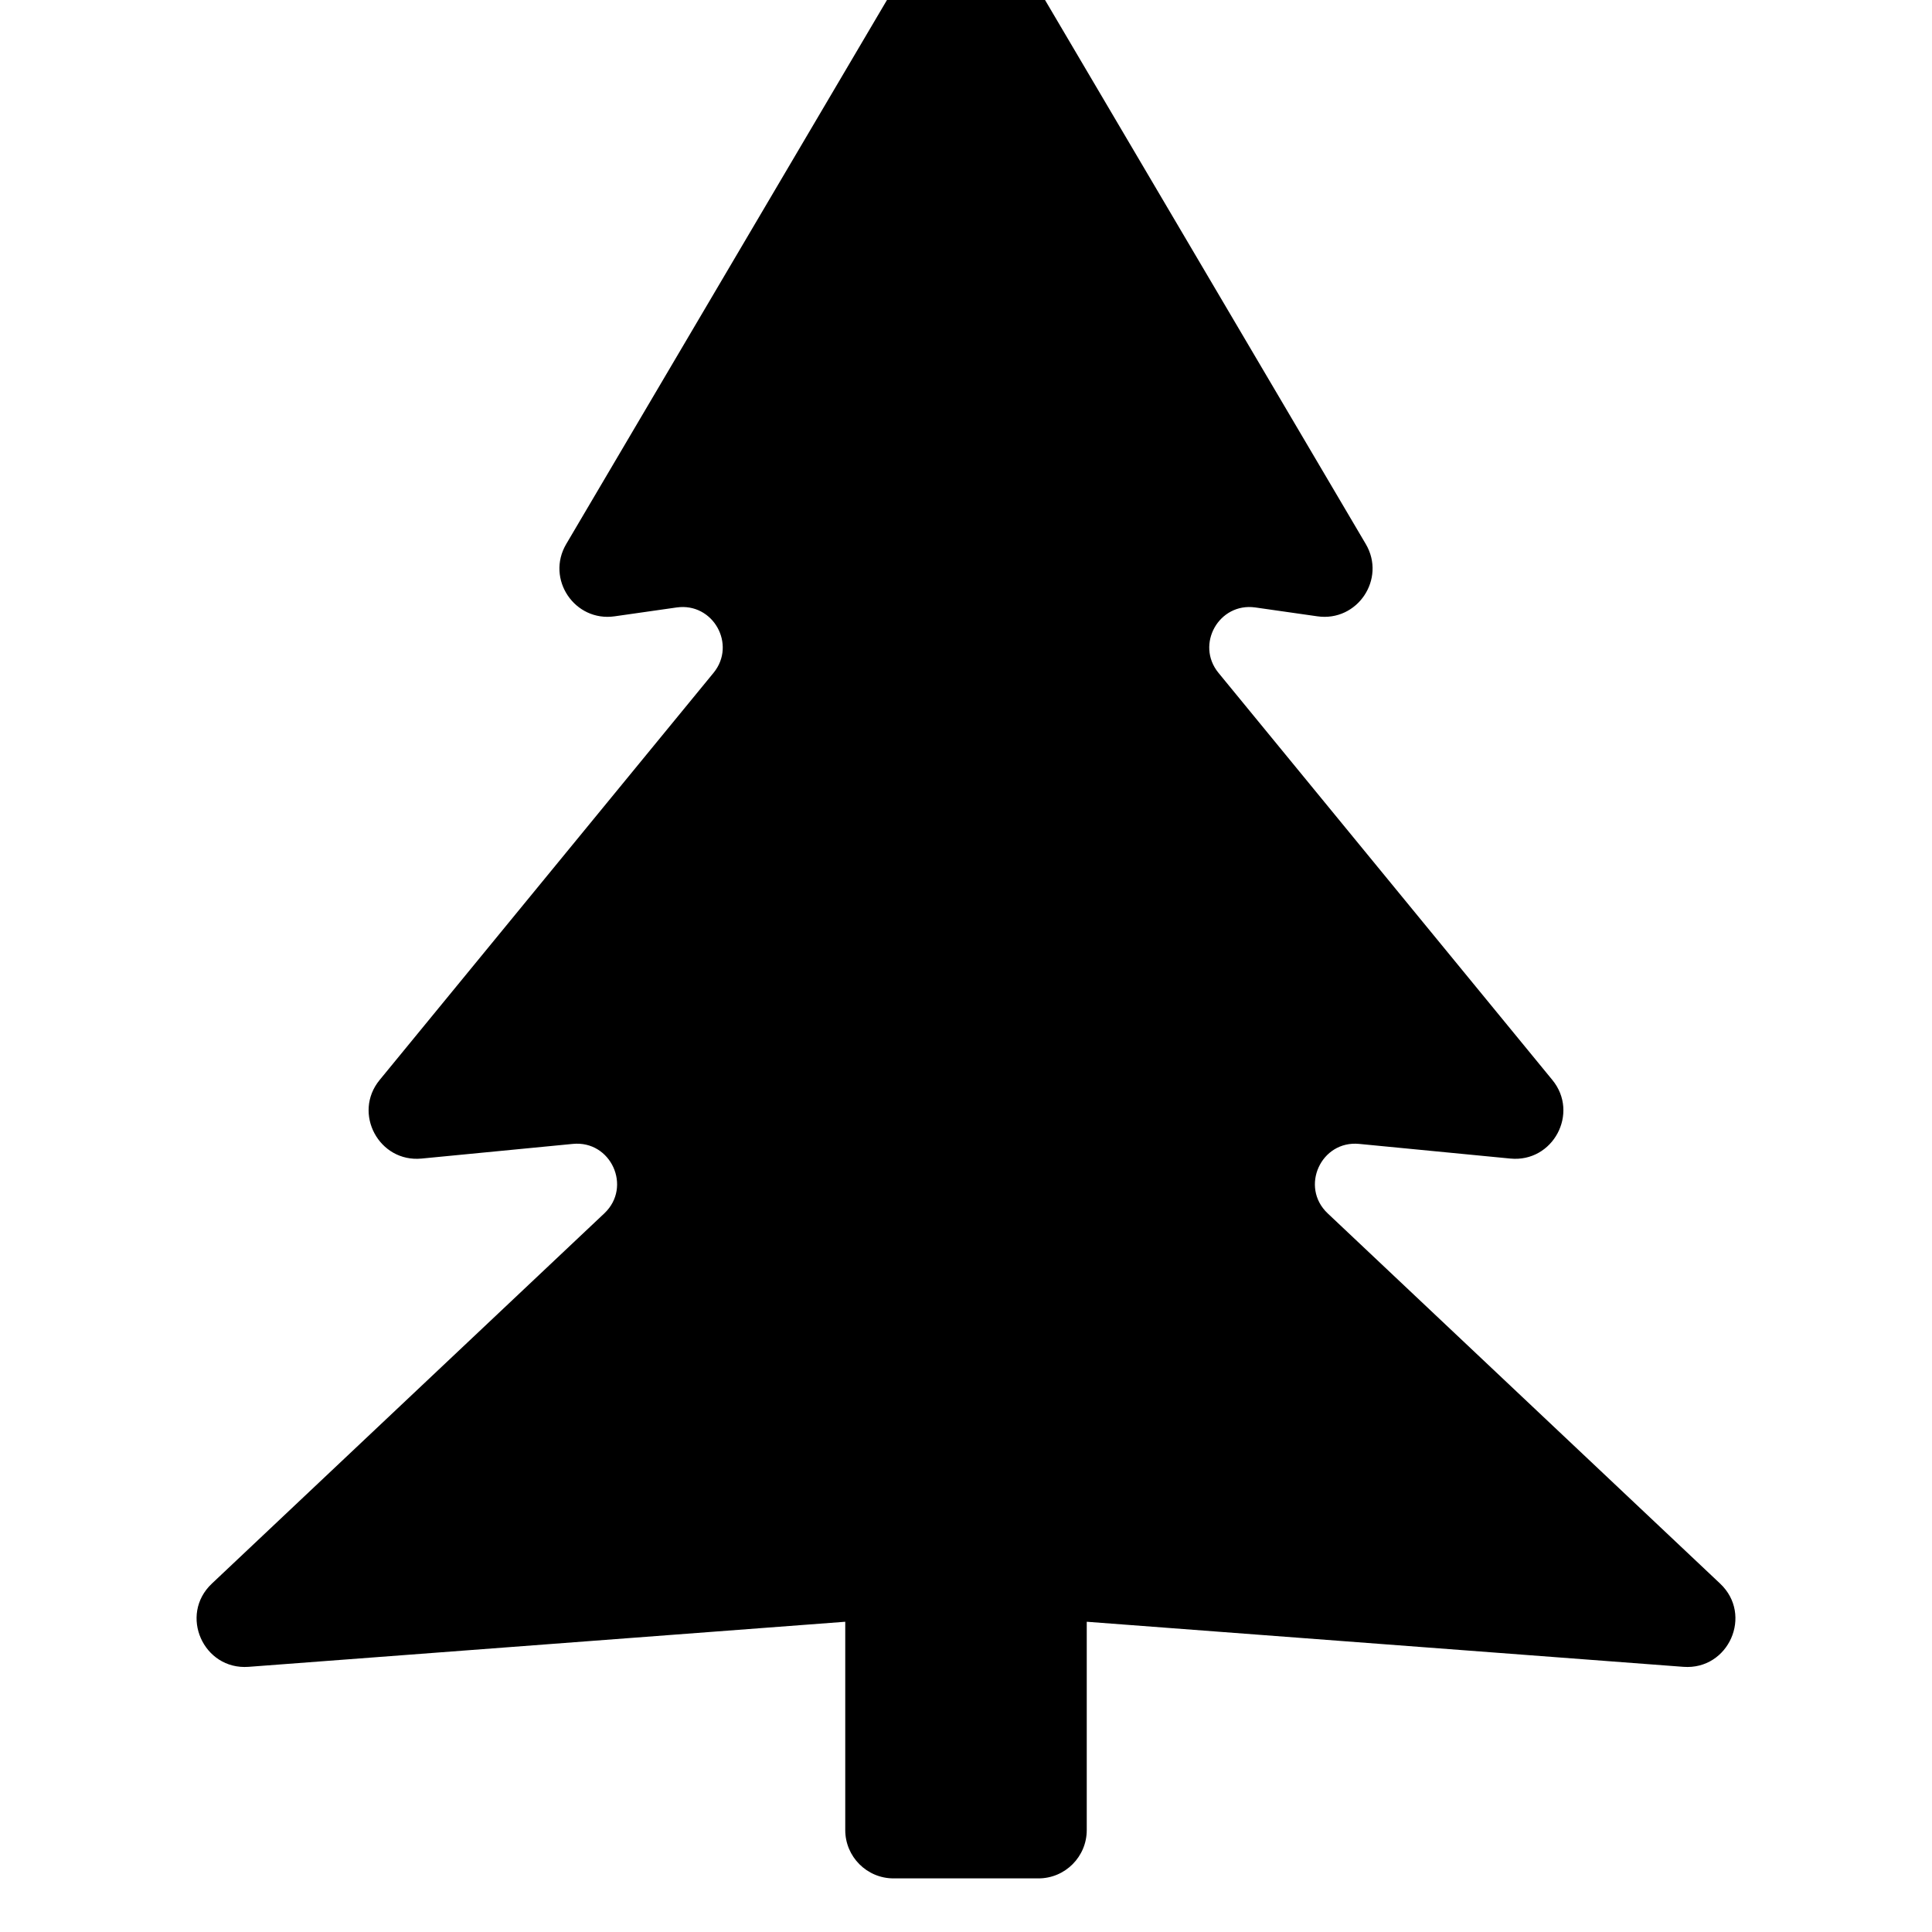
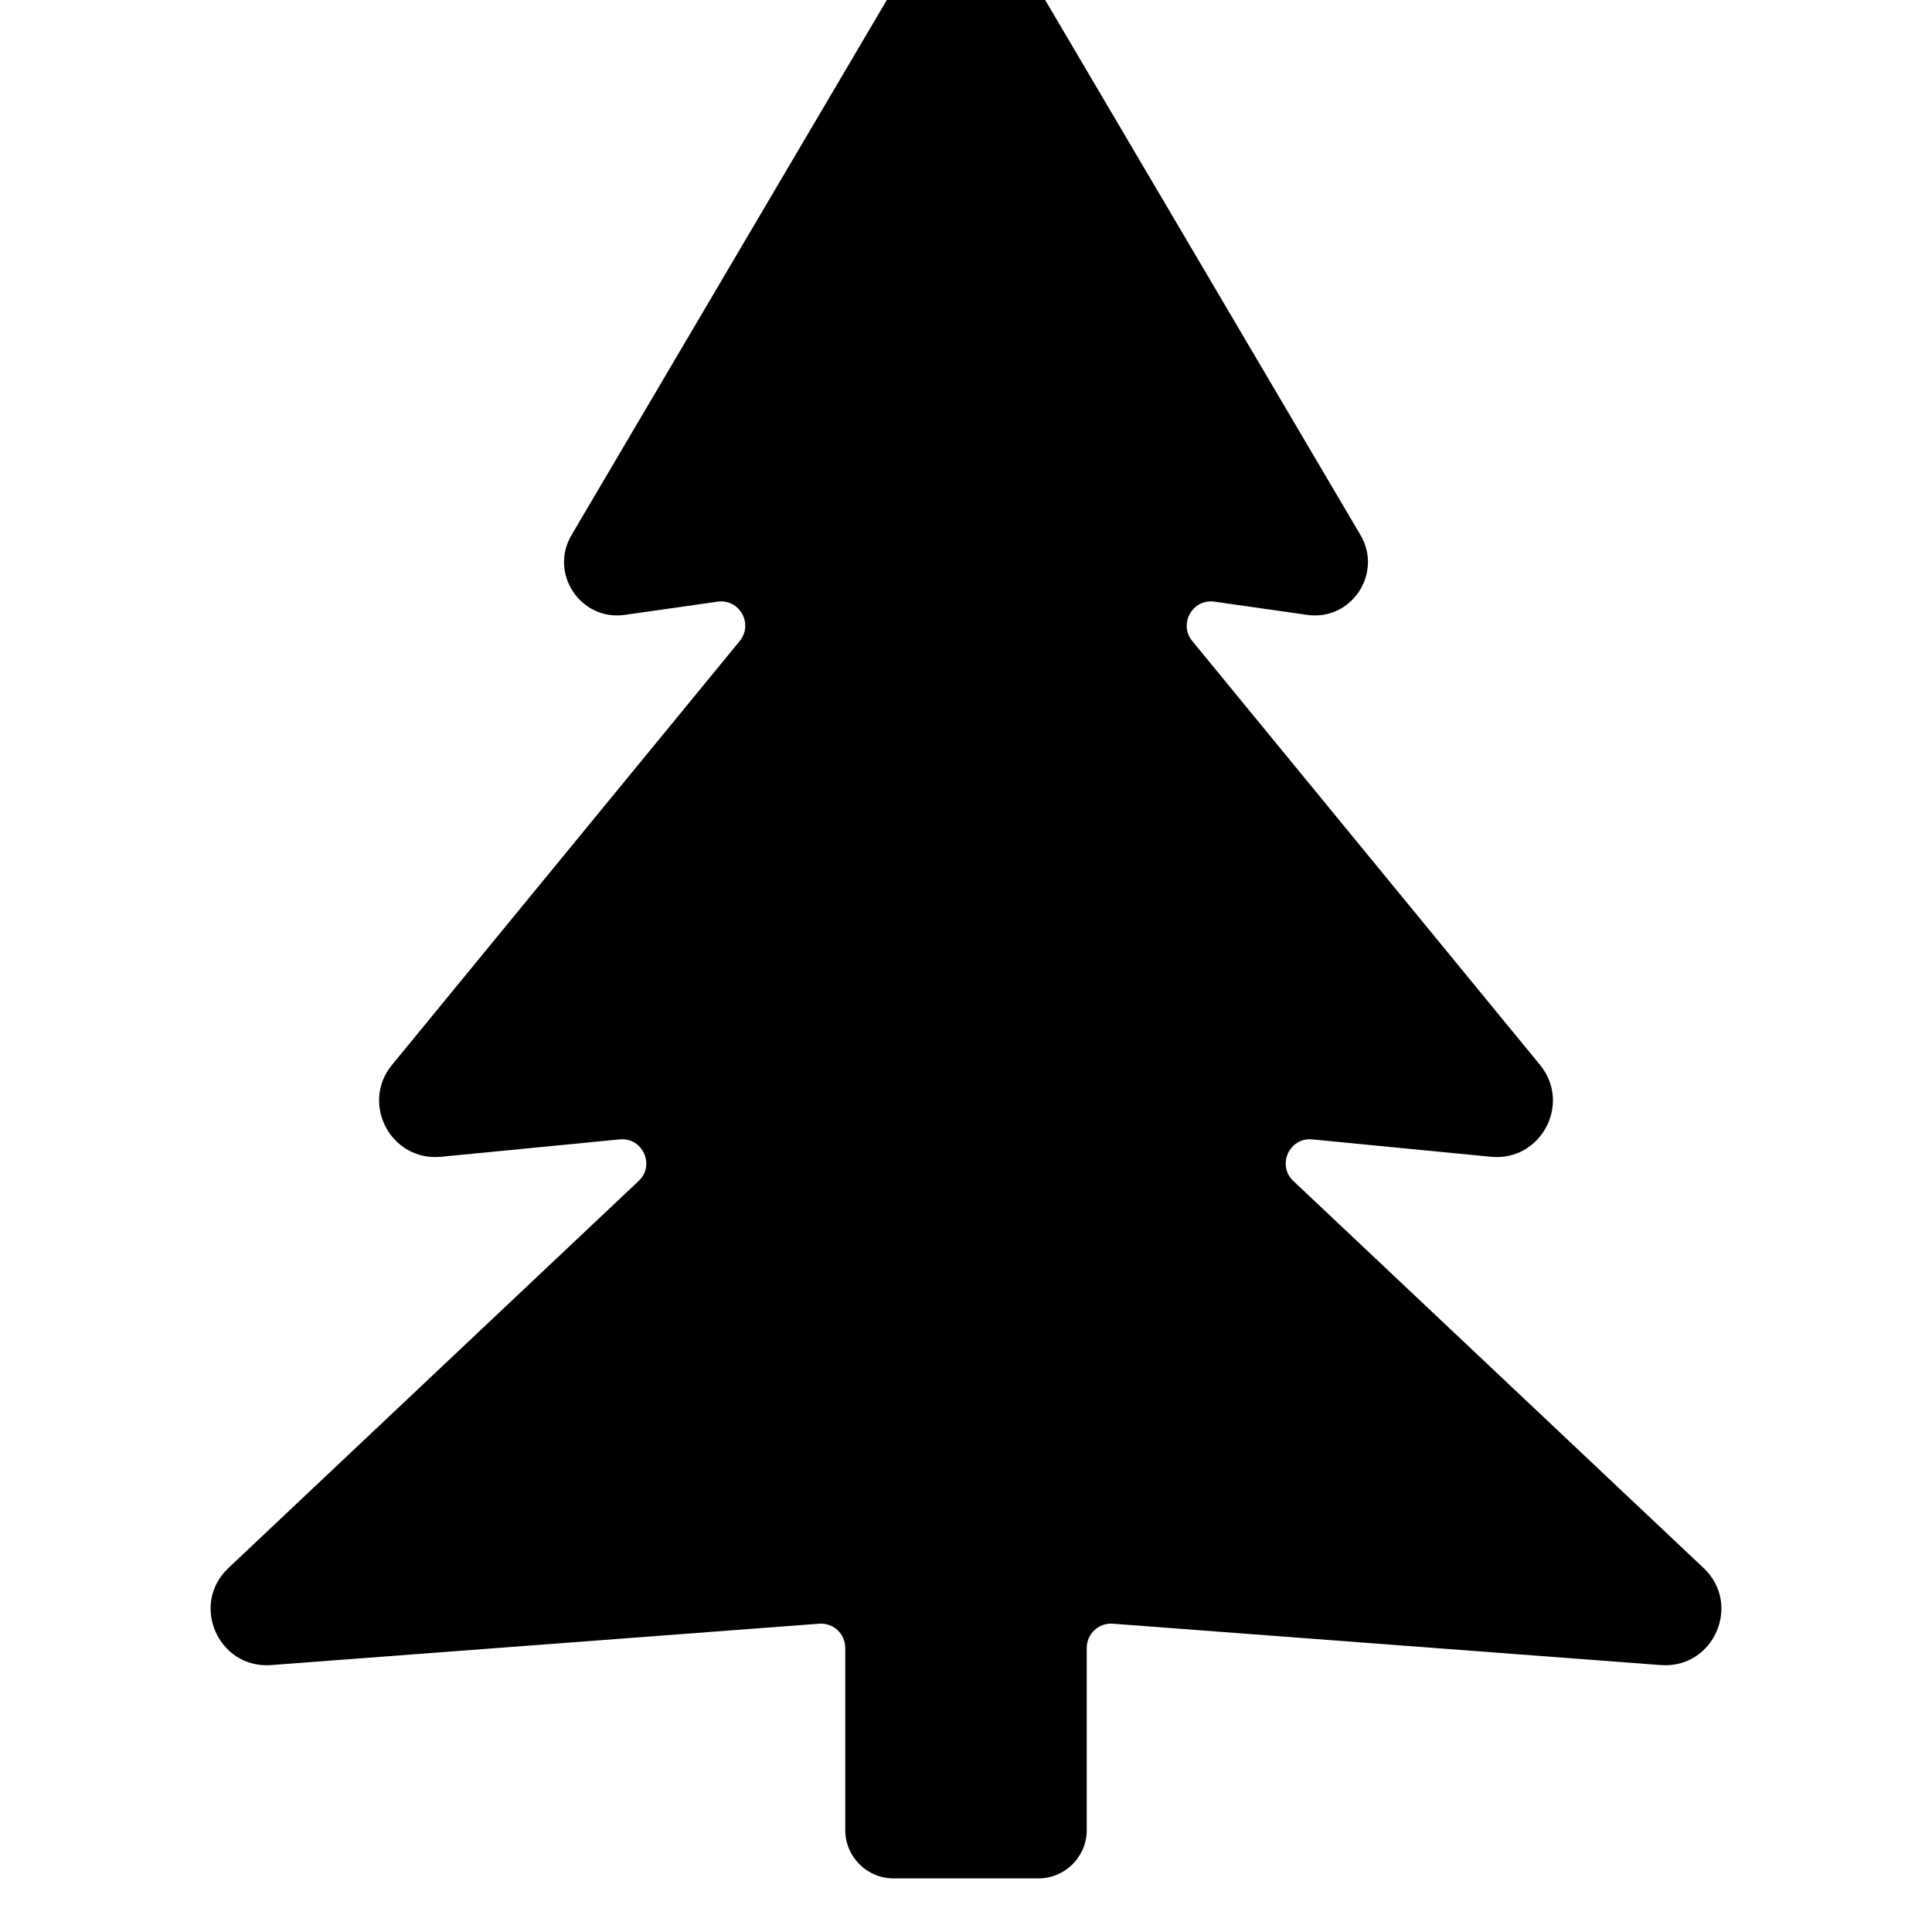
<svg xmlns="http://www.w3.org/2000/svg" width="12" height="12" viewBox="0 0 12 12">
-   <path fill="currentColor" d="M6.258 -0.395L8.483 3.379C8.611 3.596 8.431 3.864 8.182 3.828L7.797 3.773C7.571 3.741 7.424 4.003 7.568 4.179L9.642 6.708C9.811 6.914 9.646 7.222 9.381 7.196L8.442 7.105C8.205 7.082 8.073 7.372 8.246 7.536L10.684 9.836C10.89 10.03 10.737 10.374 10.456 10.353L6.75 10.073L6.75 11.367C6.75 11.532 6.616 11.667 6.45 11.667L5.55 11.667C5.384 11.667 5.25 11.532 5.25 11.367L5.25 10.073L1.544 10.353C1.263 10.374 1.11 10.03 1.316 9.836L3.754 7.536C3.927 7.372 3.795 7.082 3.558 7.105L2.619 7.196C2.354 7.222 2.189 6.914 2.358 6.708L4.432 4.179C4.576 4.003 4.429 3.741 4.203 3.773L3.818 3.828C3.569 3.864 3.389 3.596 3.517 3.379L5.742 -0.395C5.858 -0.592 6.142 -0.592 6.258 -0.395Z" />
+   <path fill="currentColor" d="M6.302 -0.322L8.45 3.323C8.591 3.562 8.393 3.859 8.118 3.819L7.543 3.737C7.407 3.718 7.319 3.875 7.405 3.981L9.565 6.614C9.763 6.855 9.571 7.215 9.261 7.185L8.151 7.077C8.009 7.063 7.929 7.237 8.033 7.335L10.581 9.739C10.821 9.965 10.644 10.367 10.315 10.342L6.911 10.085C6.824 10.079 6.75 10.148 6.75 10.235L6.75 11.367C6.75 11.532 6.616 11.667 6.45 11.667L5.55 11.667C5.384 11.667 5.25 11.532 5.25 11.367L5.25 10.235C5.25 10.148 5.176 10.079 5.089 10.085L1.685 10.342C1.356 10.367 1.179 9.965 1.419 9.739L3.967 7.335C4.071 7.237 3.991 7.063 3.849 7.077L2.739 7.185C2.429 7.215 2.237 6.855 2.435 6.614L4.595 3.981C4.681 3.875 4.593 3.718 4.457 3.737L3.882 3.819C3.607 3.859 3.409 3.562 3.55 3.323L5.698 -0.322C5.834 -0.552 6.166 -0.552 6.302 -0.322Z" />
</svg>
